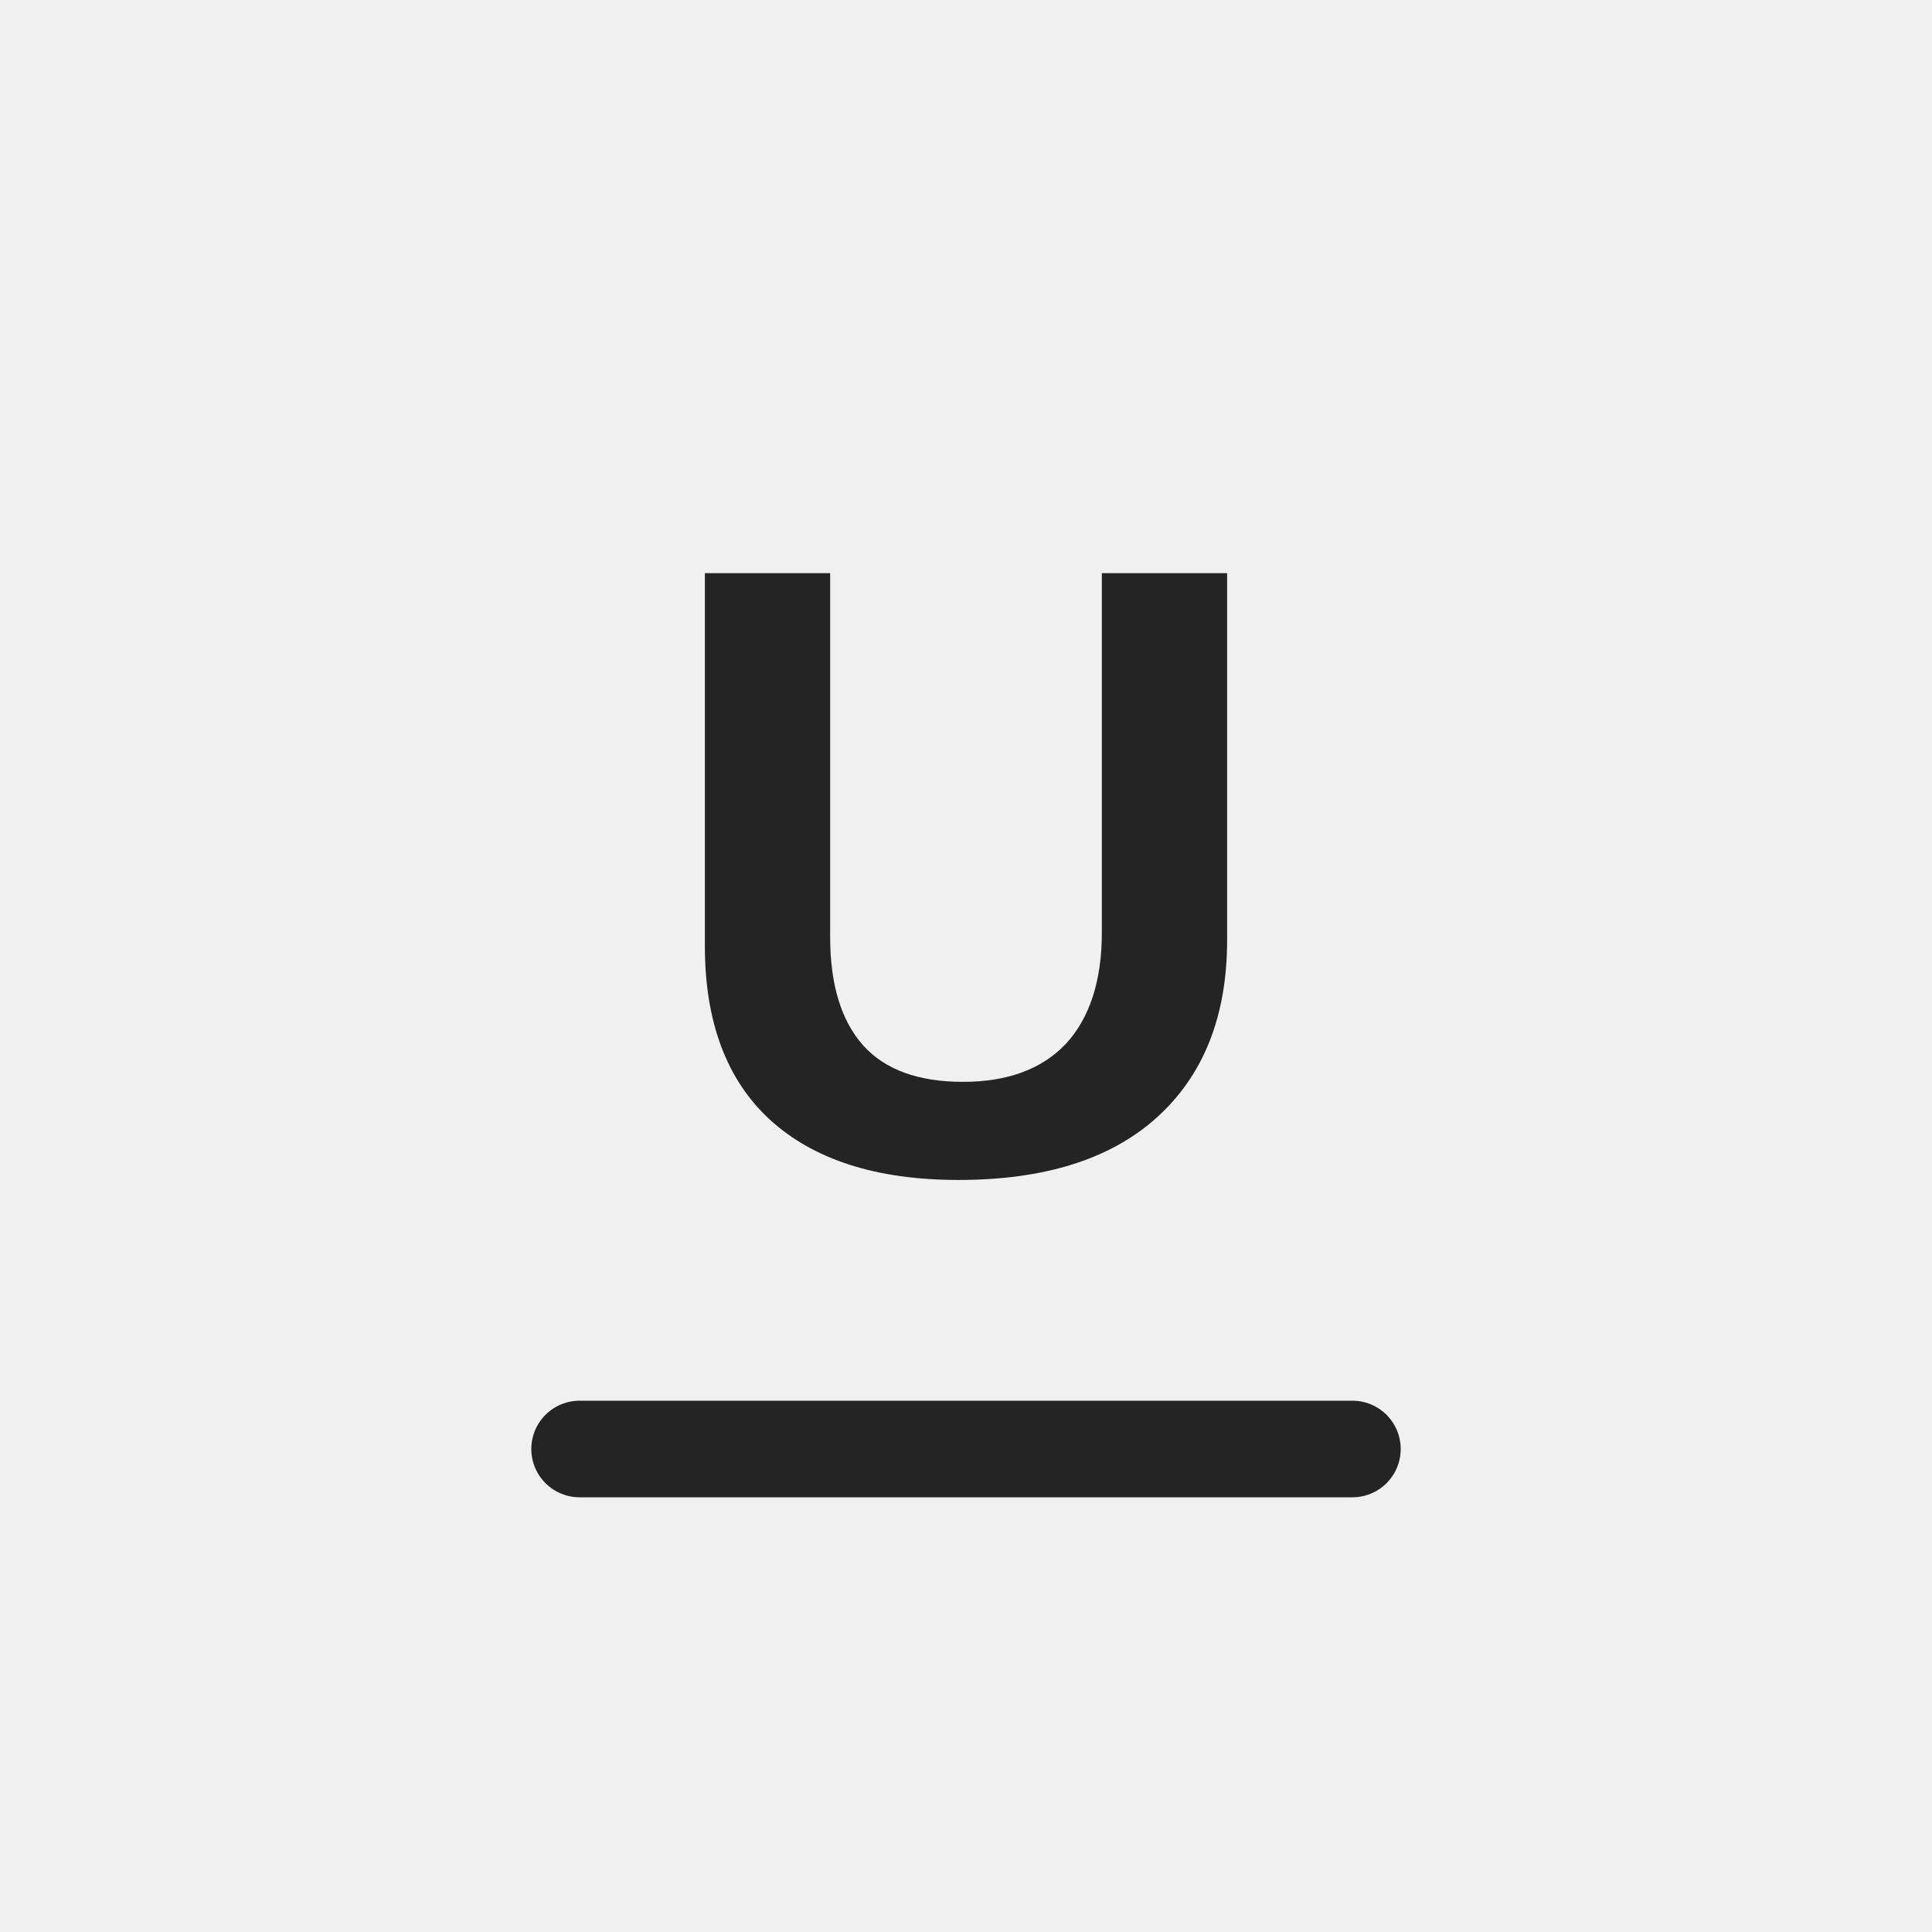
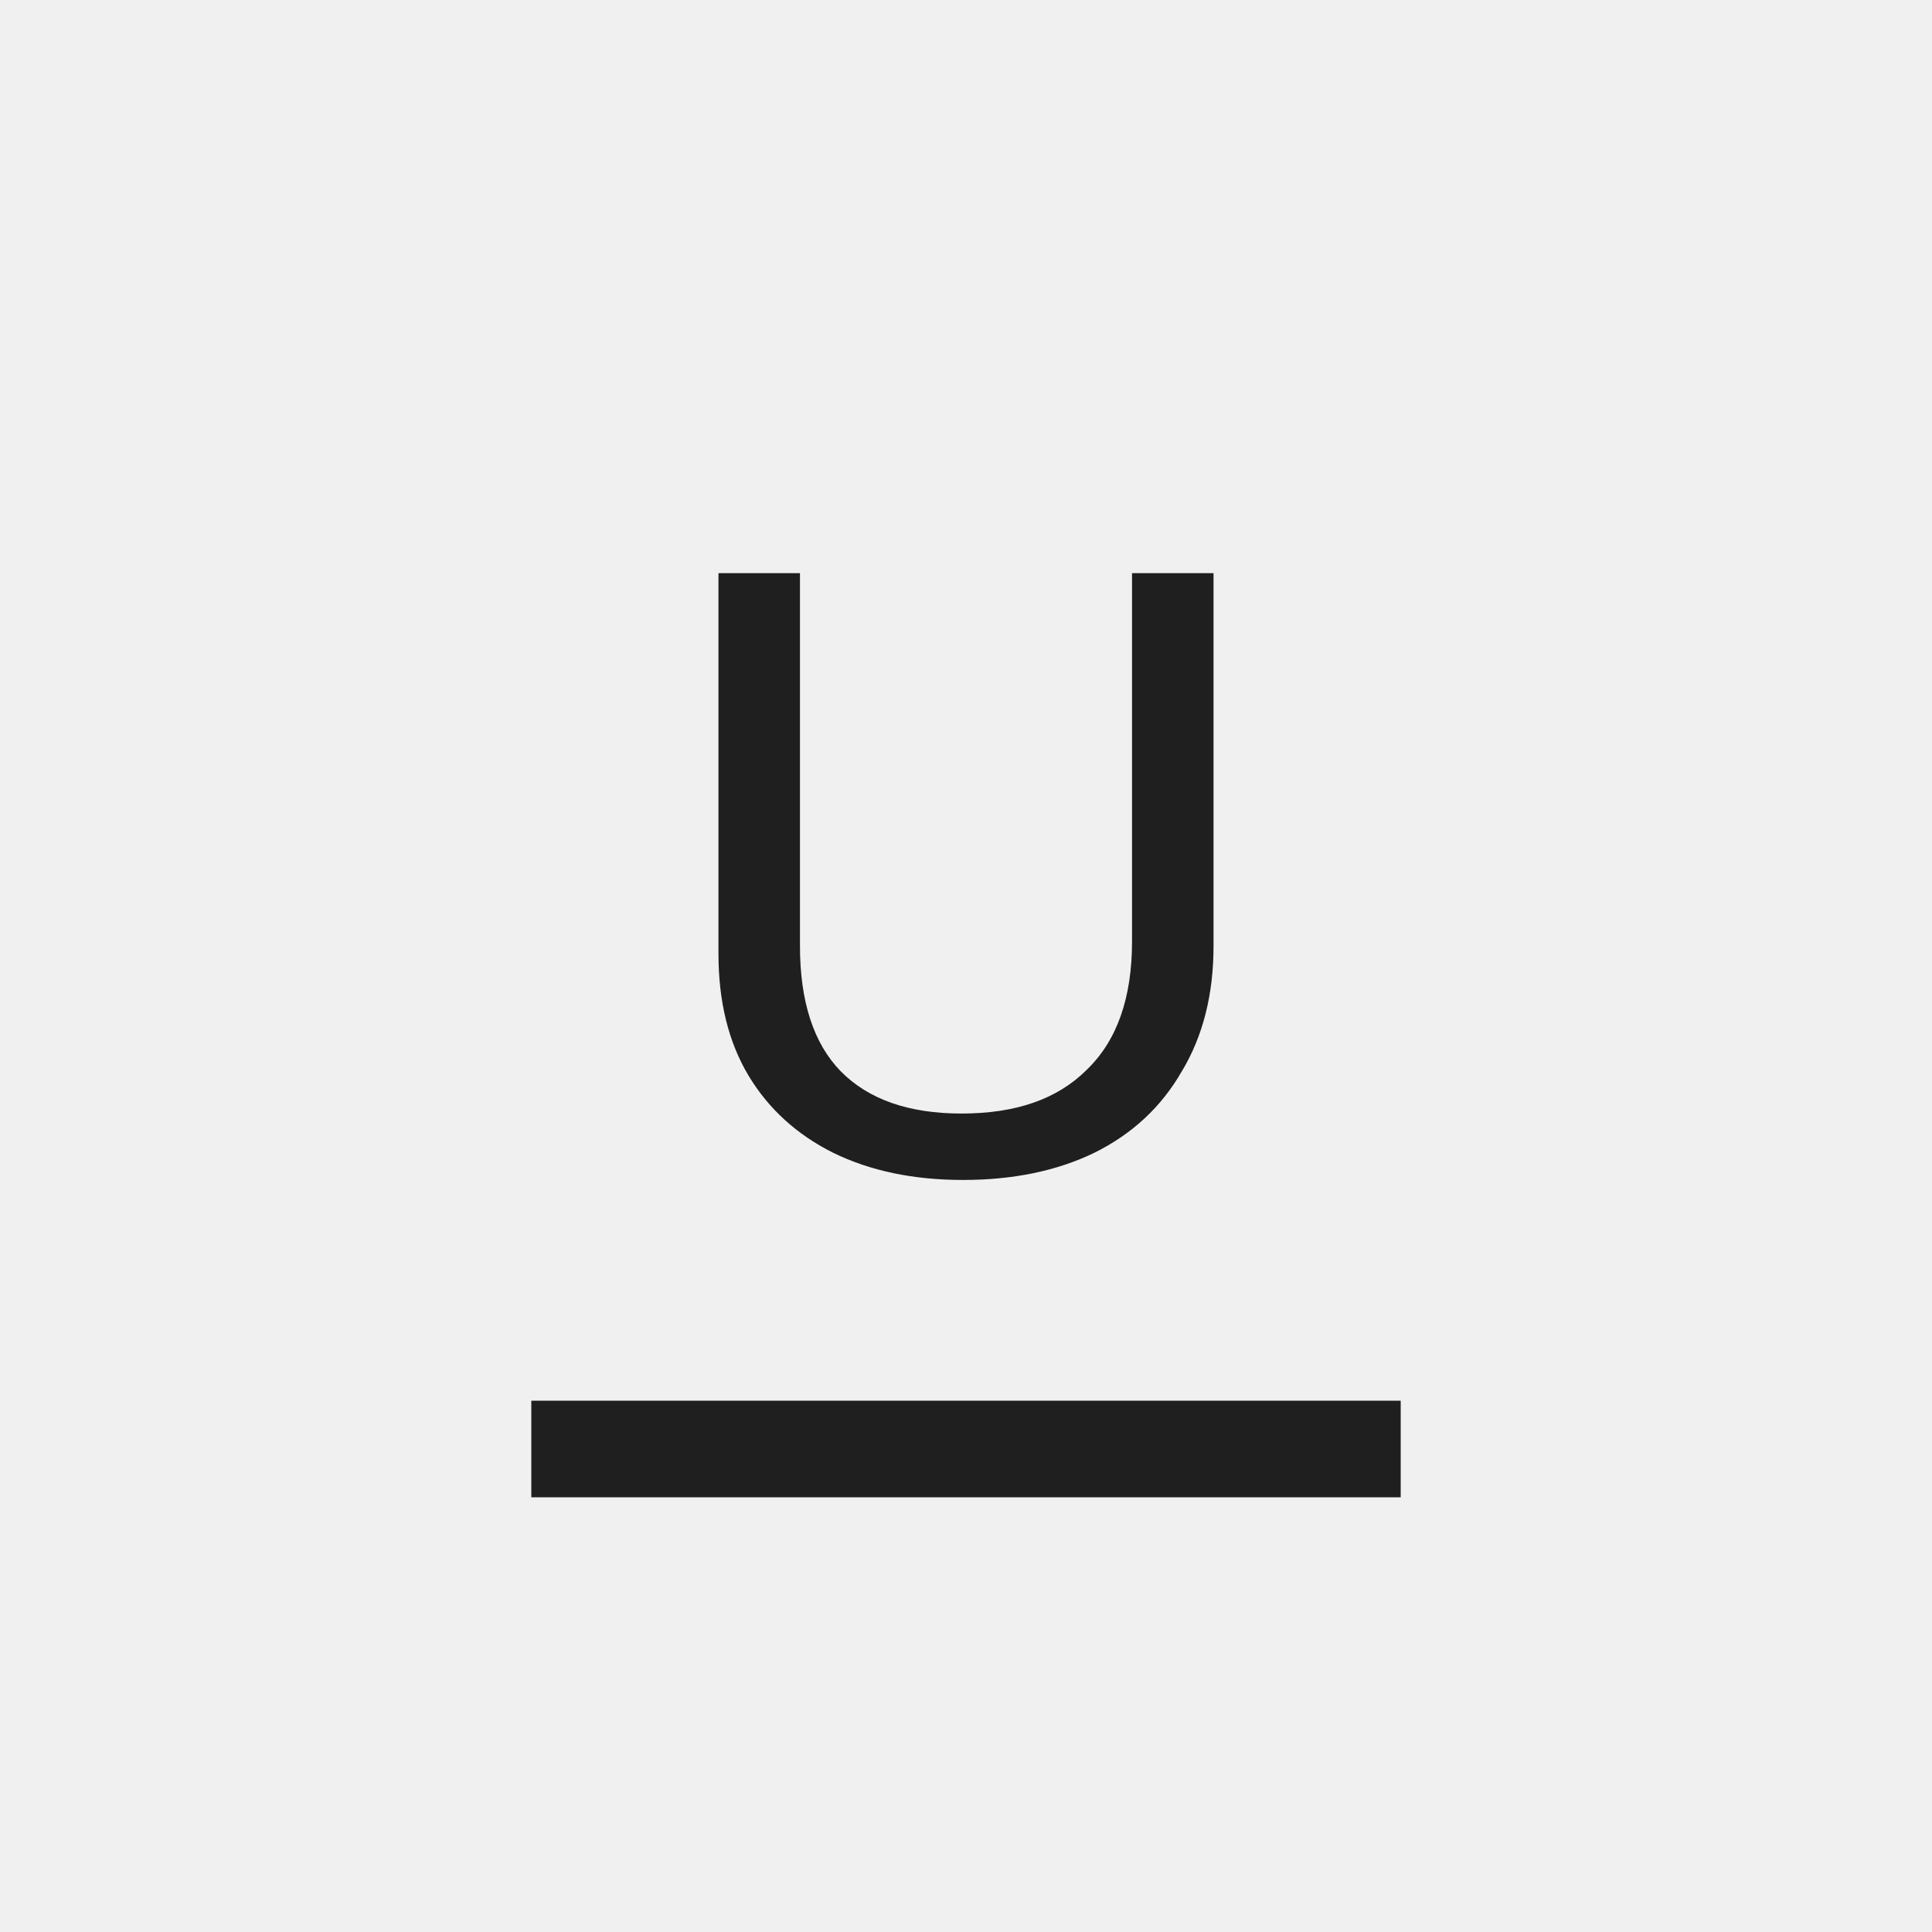
<svg xmlns="http://www.w3.org/2000/svg" width="20" height="20" viewBox="0 0 20 20">
-   <text x="10" y="9" font-size="9" fill="#242424" font-family="Segoe UI,Arial,sans-serif" font-weight="700" text-anchor="middle" dominant-baseline="central">U</text>
-   <path d="M6 15 L14 15" stroke-width="1" fill="none" stroke="#242424" stroke-linecap="round" stroke-linejoin="round" />
+   <defs>
+     <style>
+       .s{fill:none;stroke:#1f1f1f;stroke-linecap:square;stroke-linejoin:miter;vector-effect:non-scaling-stroke}.r{fill:none;stroke:#1f1f1f;stroke-linecap:round;stroke-linejoin:round;vector-effect:non-scaling-stroke}.g{fill:#217346}.g2{fill:#8fd19e}.b{fill:#5b9bd5}.o{fill:#f4b183}.y{fill:#ffd966}.rd{fill:#d83b01}.p{fill:#8064a2}.w{fill:#fff}.k{fill:#1f1f1f}.f{fill:#f7f7f7}.t{font-family:'Segoe UI',Arial,sans-serif;fill:#1f1f1f;font-weight:500;text-anchor:middle;dominant-baseline:central}
+     </style>
+   </defs>
+   <text class="t" x="10" y="9" font-size="9">U</text>
+   <path class="s" d="M6 15 L14 15" stroke-width="1" />
</svg>
